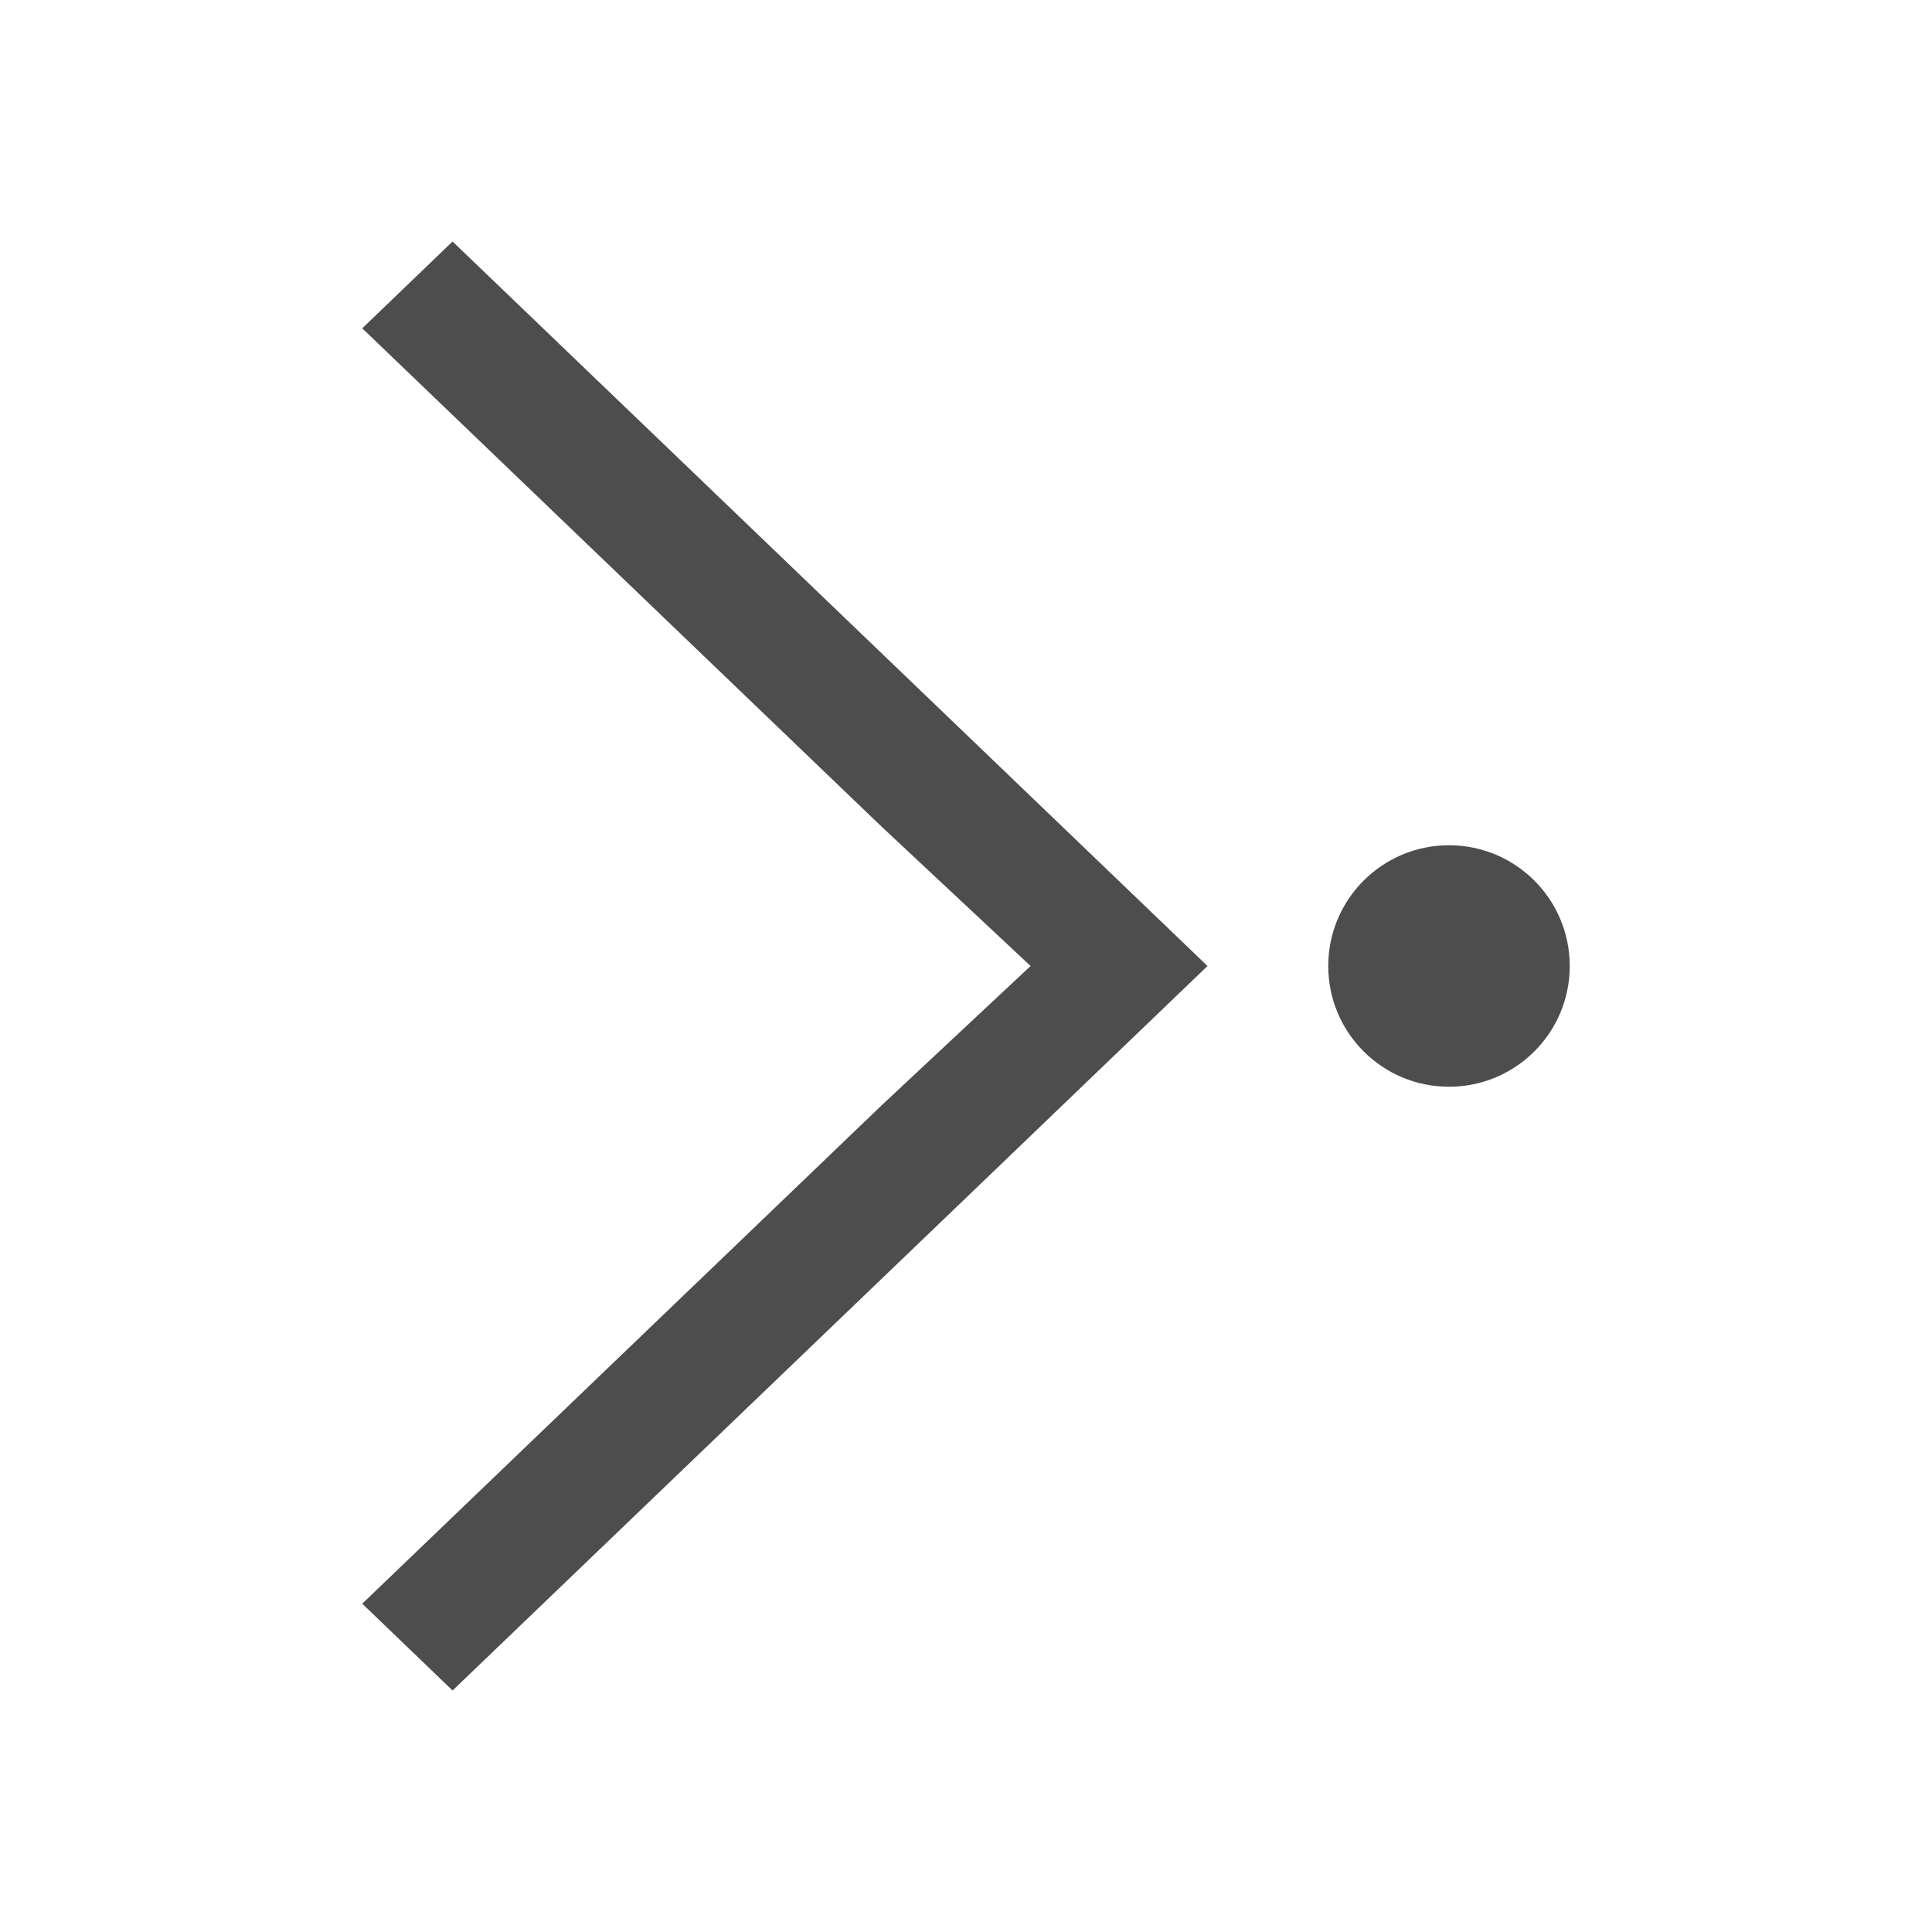
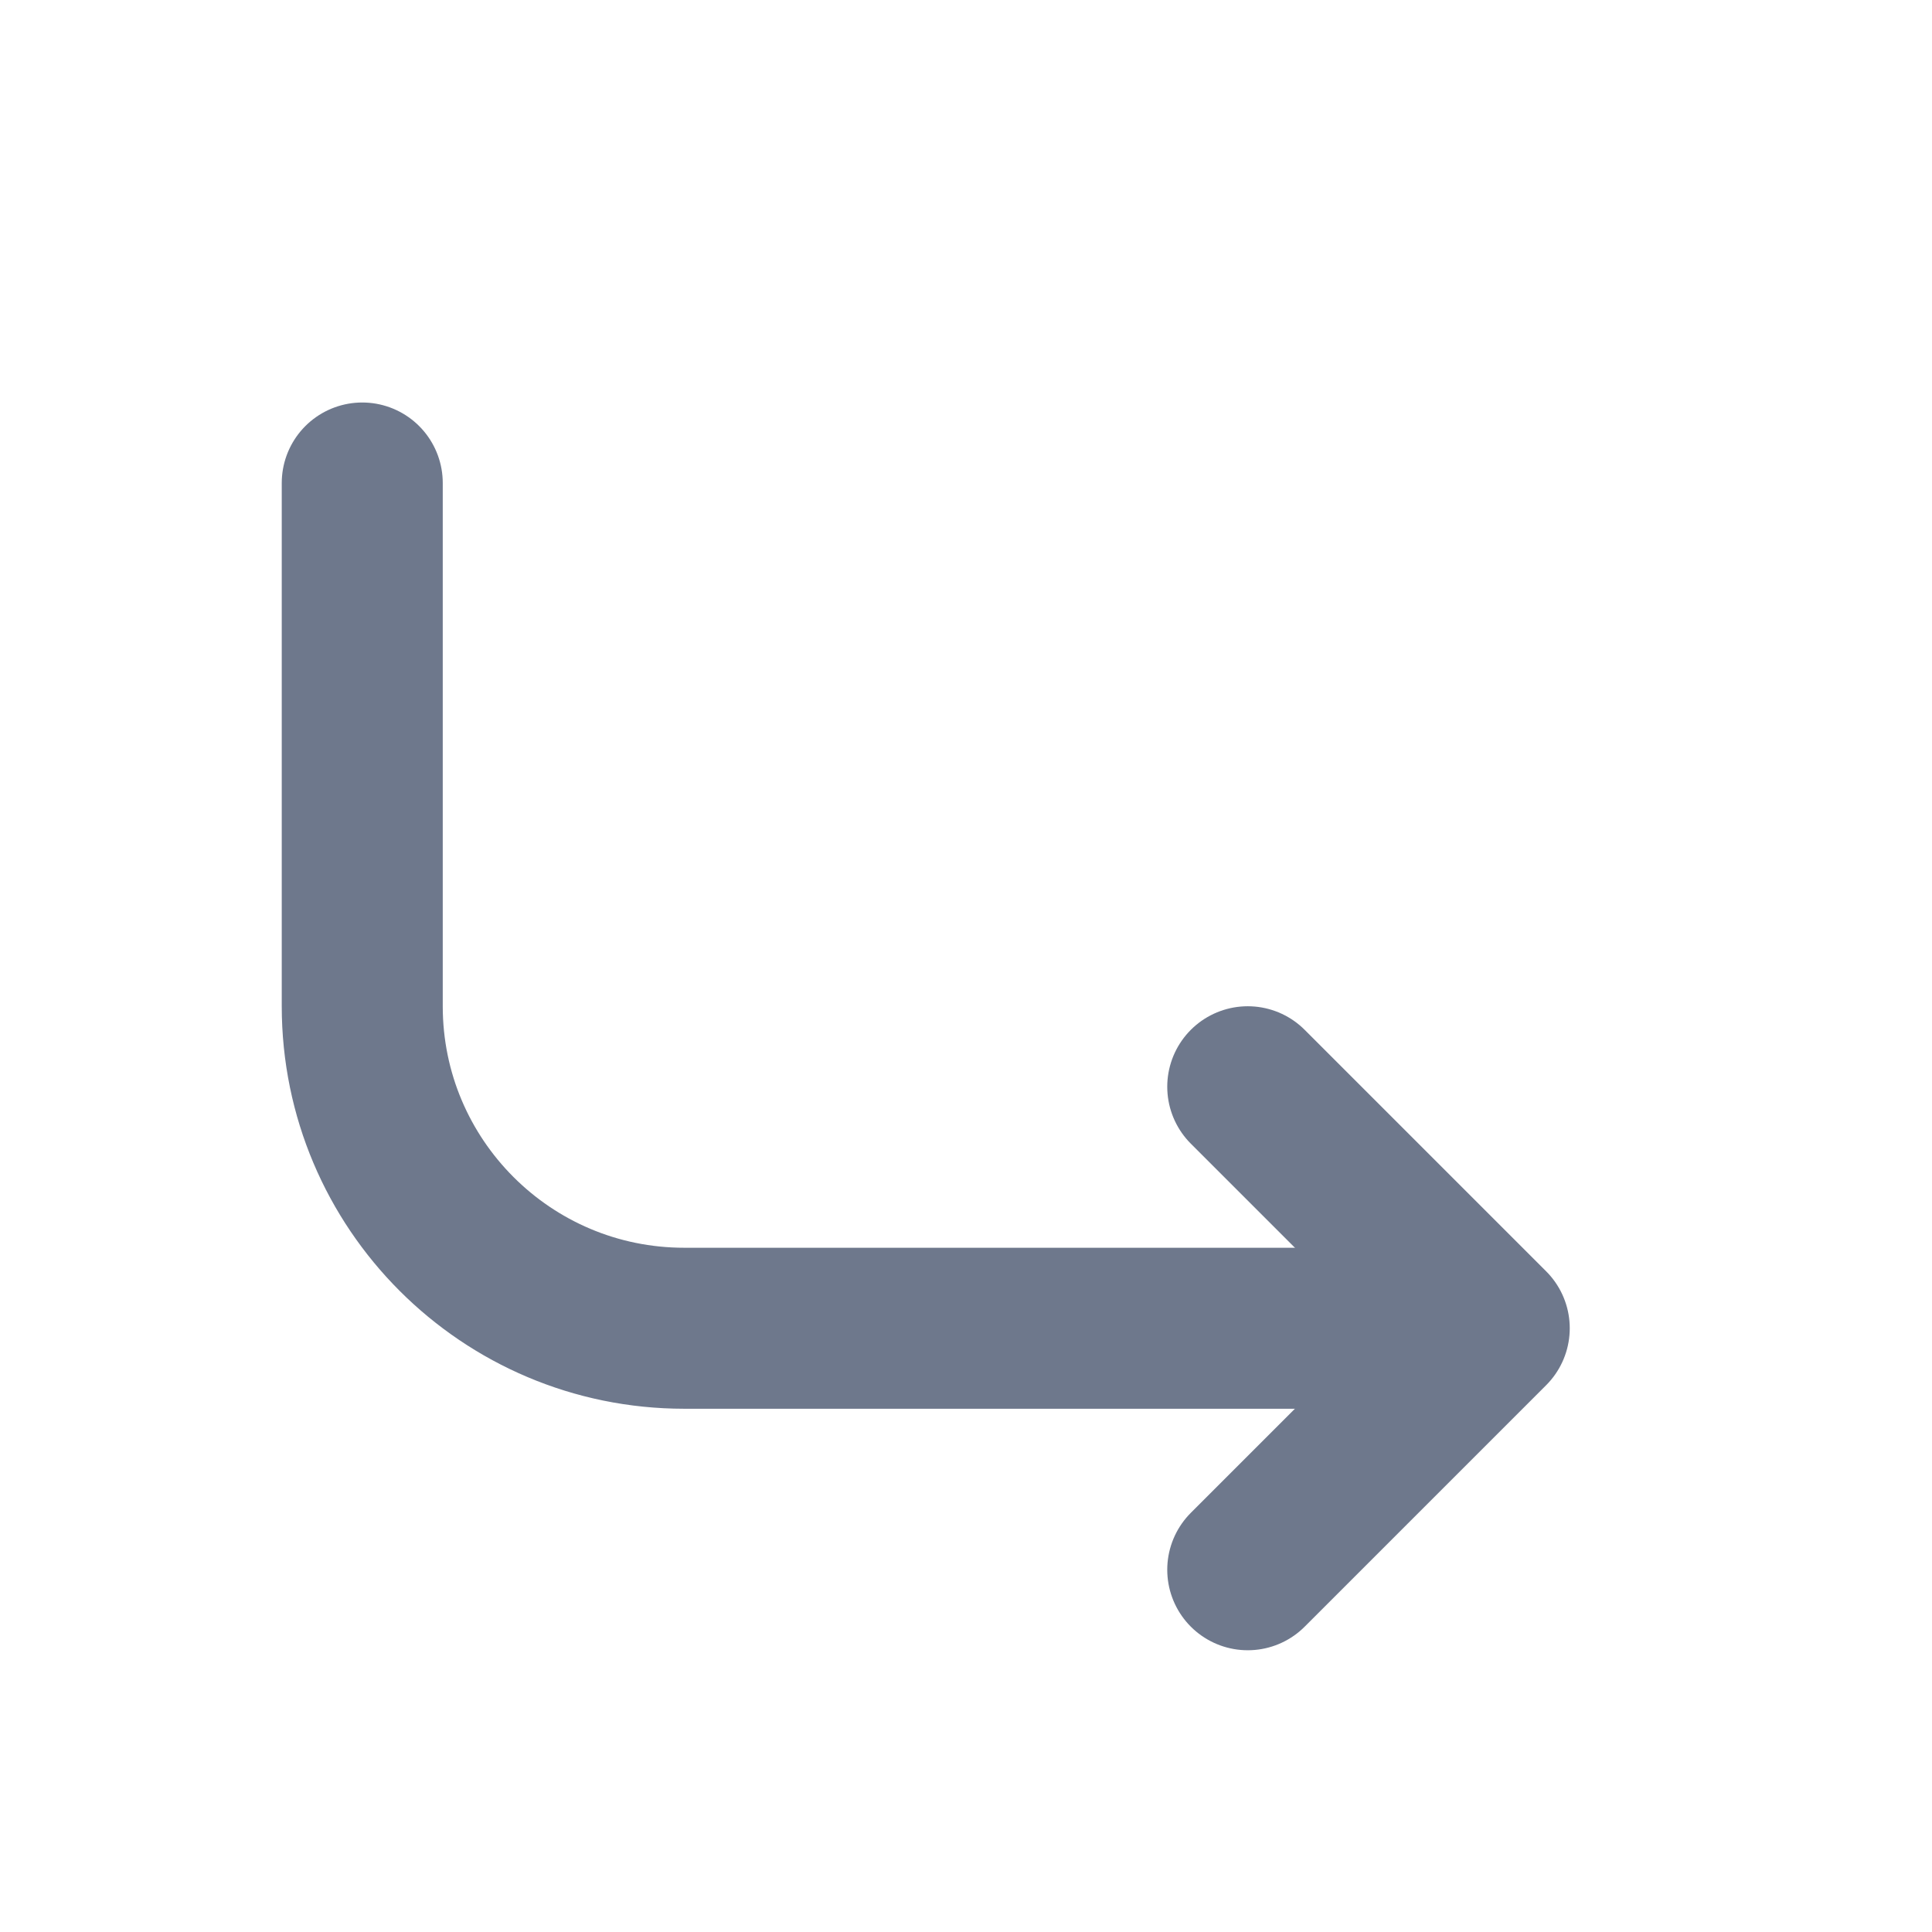
- <svg xmlns="http://www.w3.org/2000/svg" viewBox="0 0 16 16">
-   <defs id="defs3051">
-     <style type="text/css" id="current-color-scheme">
-       .ColorScheme-Text {
-         color:#4d4d4d;
-       }
-       </style>
-   </defs>
-   <path style="fill:currentColor;fill-opacity:1;stroke:none" d="M 3.748 2 L 3 2.719 L 7.299 6.844 L 8.535 8 L 7.299 9.156 L 3 13.281 L 3.748 14 L 8.047 9.875 L 10 8 L 3.748 2 z M 12 7 A 1 1 0 0 0 11 8 A 1 1 0 0 0 12 9 A 1 1 0 0 0 13 8 A 1 1 0 0 0 12 7 z " class="ColorScheme-Text" />
+ <svg xmlns="http://www.w3.org/2000/svg" viewBox="0 0 24 24">
+   <path d="M4.5 6v6.5a4 4 0 0 0 4 4h9.5" fill="none" stroke="#6E788C" stroke-width="2" stroke-linecap="round" stroke-linejoin="round" />
+   <path d="M15.5 13.5 18.5 16.5l-3 3" fill="none" stroke="#6E788C" stroke-width="2" stroke-linecap="round" stroke-linejoin="round" />
</svg>
